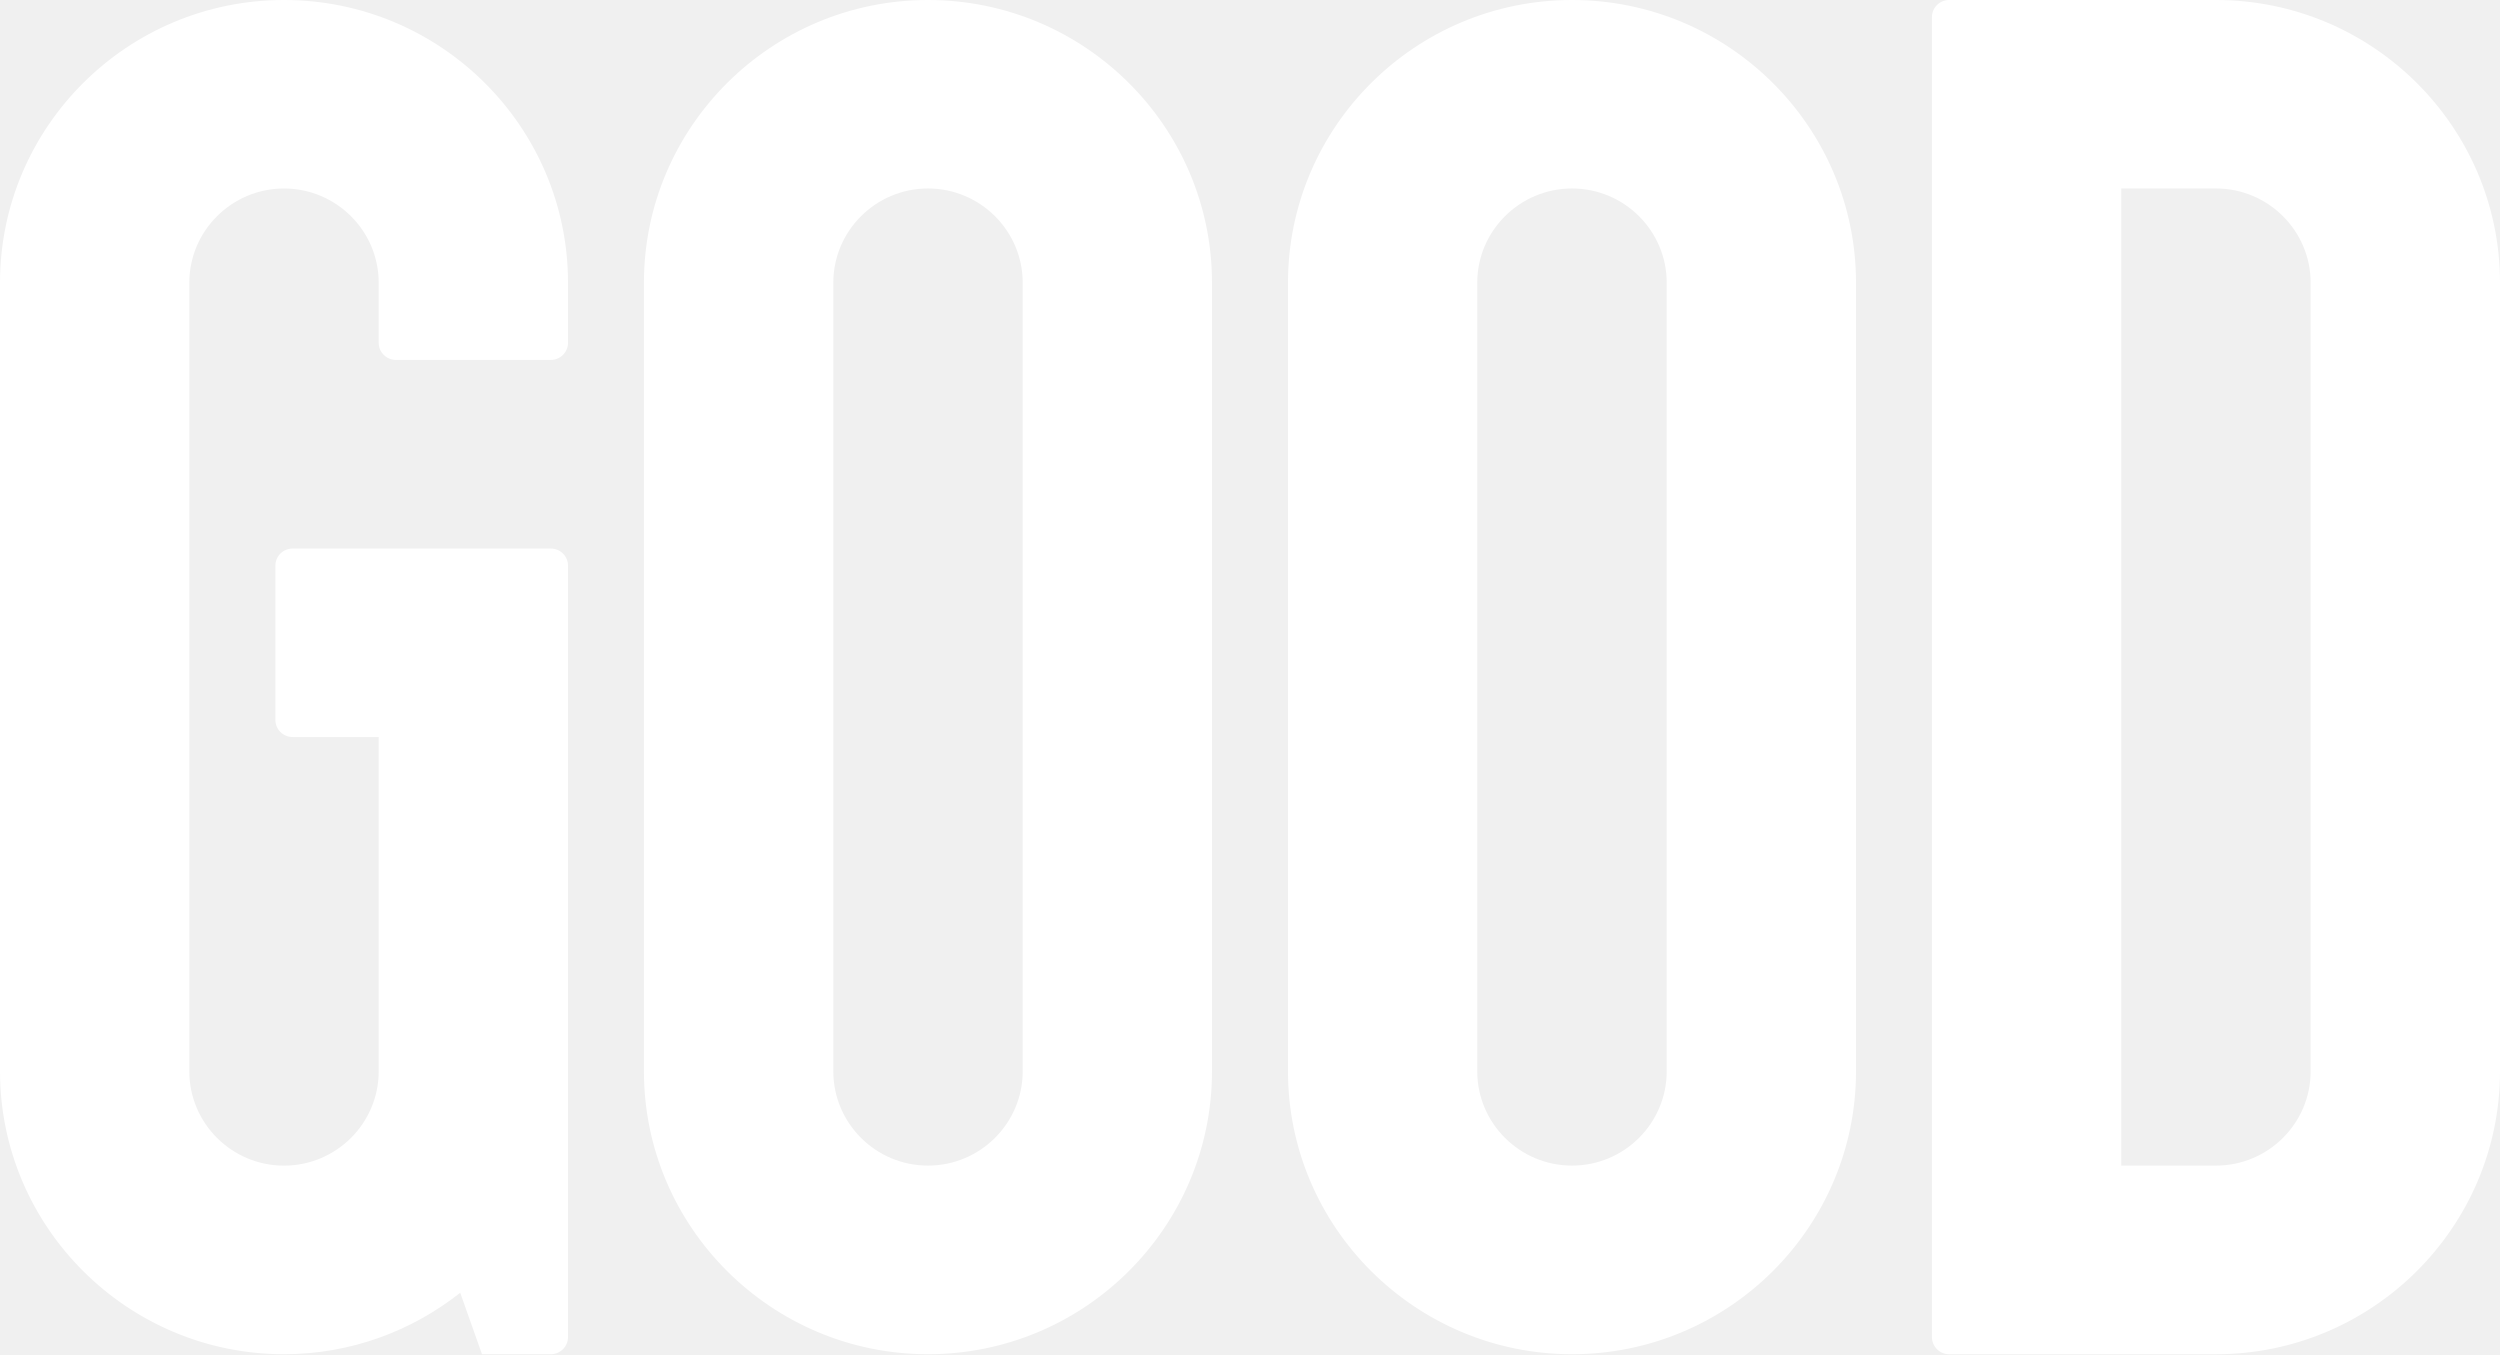
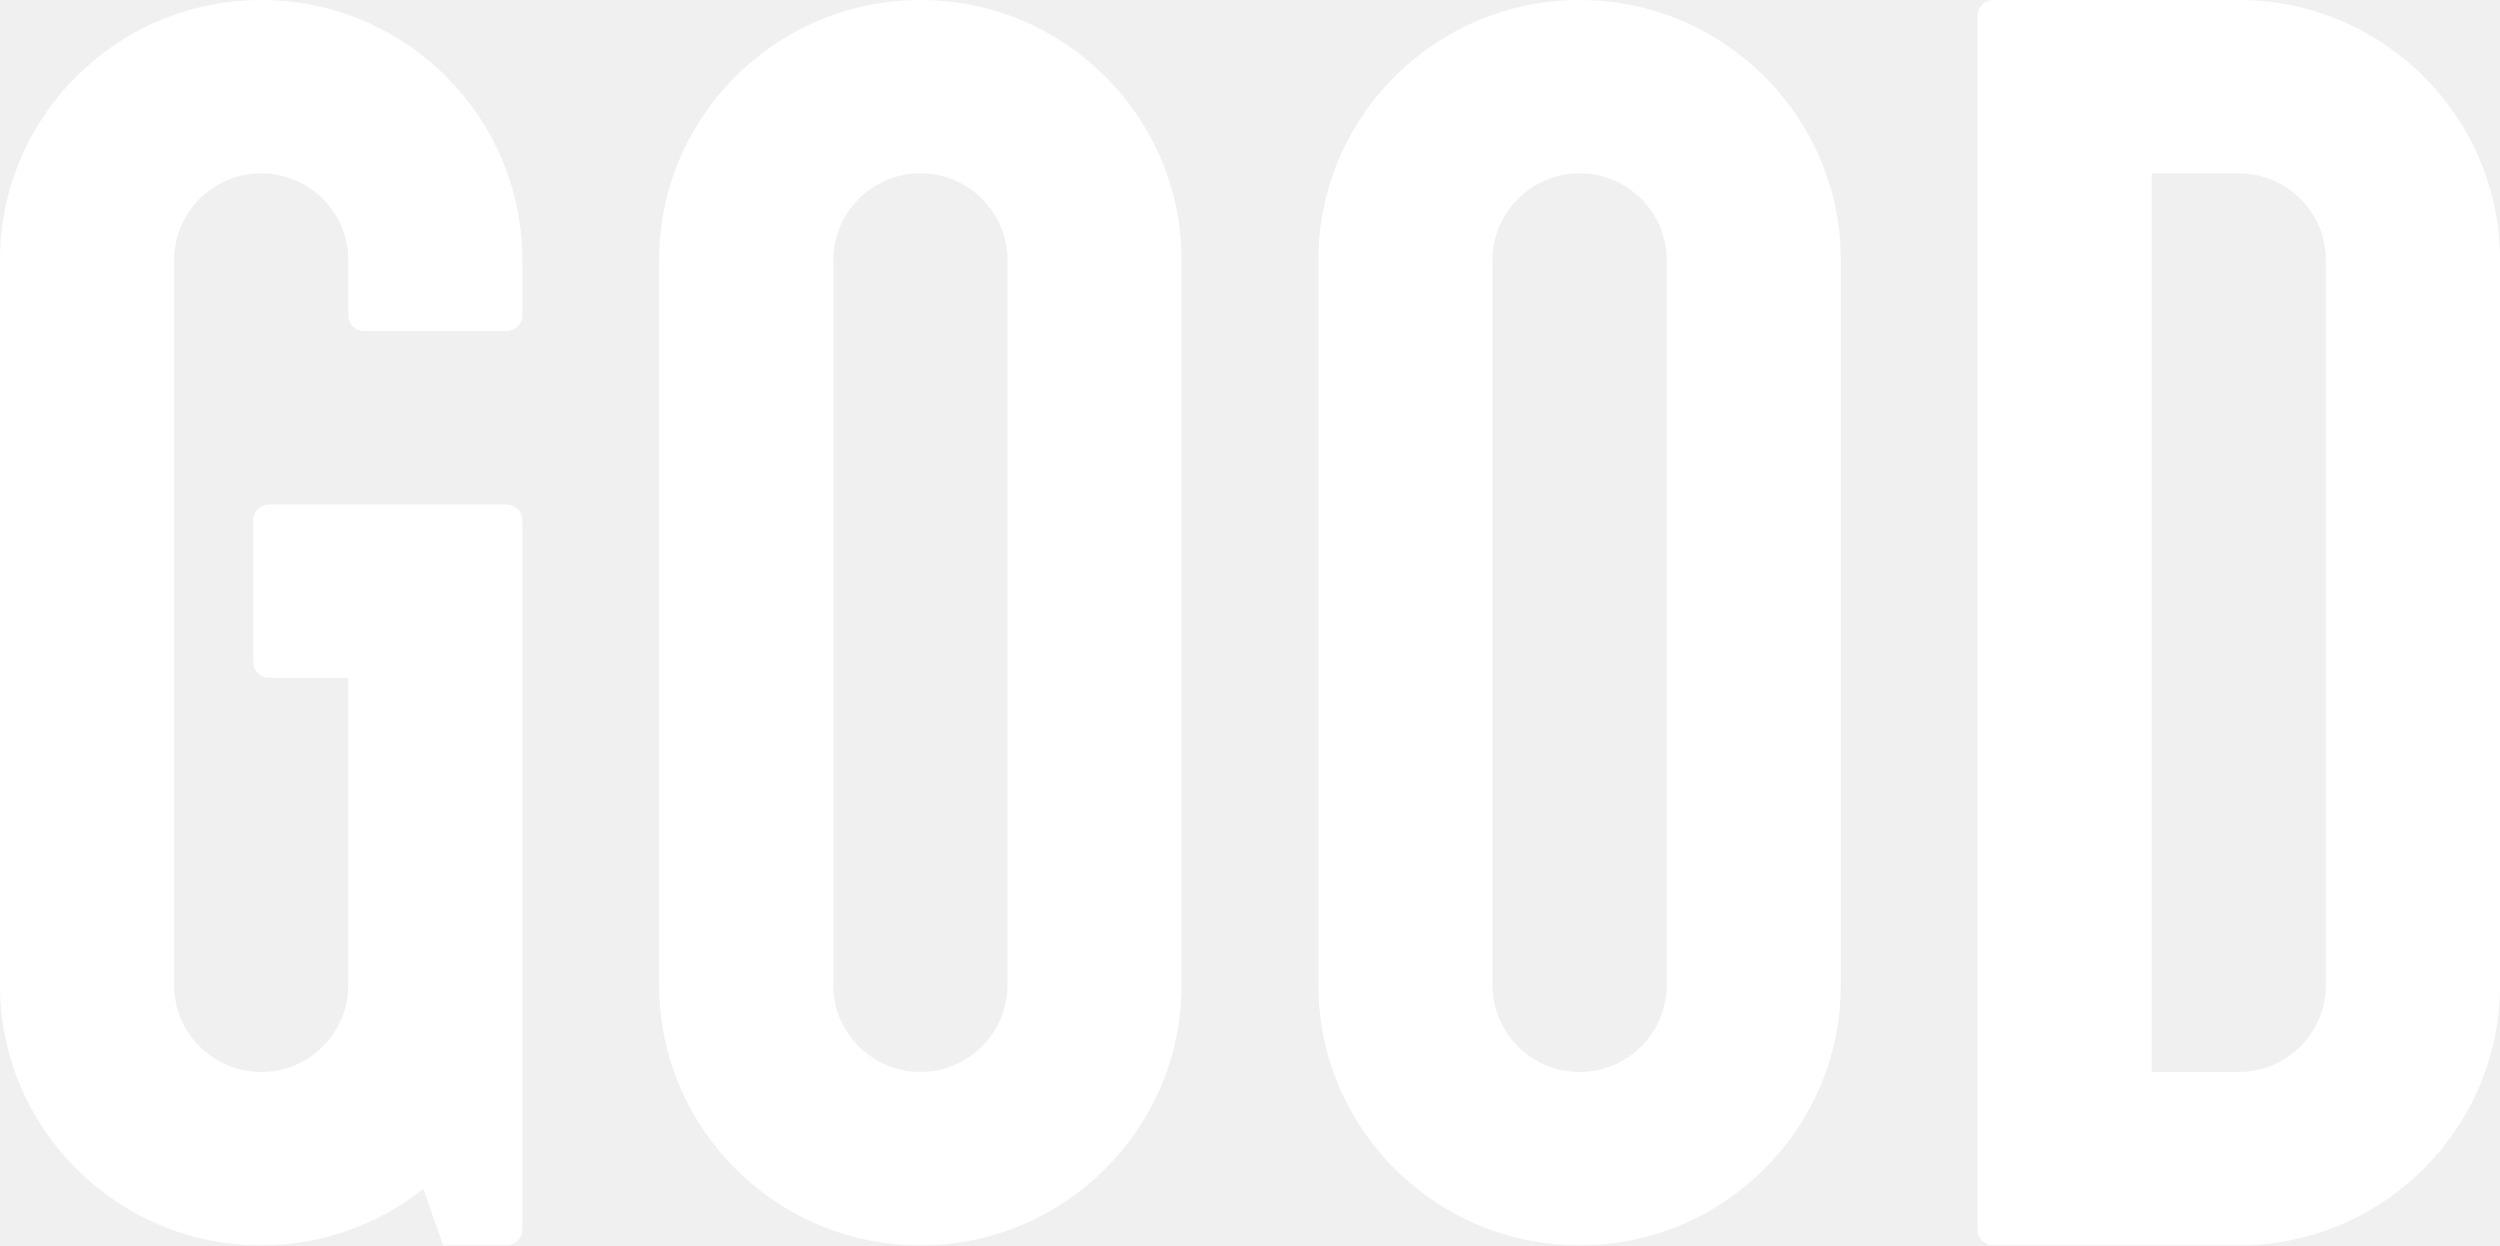
- <svg xmlns="http://www.w3.org/2000/svg" width="103px" height="55.795px" viewBox="0 0 103 55.795">
-   <path fill="white" d="M95.198,44.138c0,2.142-1.748,3.885-3.901,3.885h-3.901V7.765h3.901c2.153,0,3.901,1.743,3.901,3.883V44.138z M91.297,0  H80.305c-0.392,0-0.709,0.313-0.709,0.705v54.38c0,0.394,0.317,0.71,0.709,0.71h10.992C97.75,55.794,103,50.56,103,44.138v-32.49  C103,5.225,97.75,0,91.297,0z M68.668,44.138c0,2.142-1.75,3.885-3.901,3.885s-3.904-1.743-3.904-3.885v-32.49  c0-2.139,1.753-3.883,3.904-3.883s3.901,1.743,3.901,3.883V44.138z M64.767,0c-6.453,0-11.702,5.225-11.702,11.648v32.49  c0,6.421,5.248,11.656,11.702,11.656c6.453,0,11.701-5.234,11.701-11.656v-32.49C76.467,5.225,71.22,0,64.767,0z M11.701,0  C5.25,0,0,5.225,0,11.648v32.49c0,6.421,5.25,11.656,11.701,11.656c2.745,0,5.262-0.955,7.26-2.532l0.897,2.532h2.835  c0.392,0,0.709-0.316,0.709-0.71V23.305c0-0.391-0.317-0.705-0.709-0.705H12.058c-0.394,0-0.712,0.313-0.712,0.705v6.354  c0,0.394,0.318,0.707,0.712,0.707h3.544v13.773c0,2.142-1.75,3.885-3.901,3.885S7.8,46.281,7.8,44.139v-32.49  c0-2.139,1.75-3.883,3.901-3.883s3.901,1.743,3.901,3.883v2.475c0,0.387,0.318,0.705,0.712,0.705h6.379  c0.392,0,0.709-0.318,0.709-0.705v-2.475C23.402,5.225,18.155,0,11.701,0z M42.135,44.138c0,2.142-1.752,3.885-3.901,3.885  c-2.151,0-3.901-1.743-3.901-3.885v-32.49c0-2.139,1.75-3.883,3.901-3.883c2.149,0,3.901,1.743,3.901,3.883V44.138z M38.234,0  C31.781,0,26.53,5.225,26.53,11.648v32.49c0,6.421,5.25,11.656,11.703,11.656s11.701-5.234,11.701-11.656v-32.49  C49.935,5.225,44.687,0,38.234,0z" />
+ <svg xmlns="http://www.w3.org/2000/svg" version="1.1" id="Layer_1" x="0px" y="0px" width="112px" height="55.795px" viewBox="0 0 112 55.795" enable-background="new 0 0 112 55.795" xml:space="preserve">
+   <path fill="#FFFFFF" d="M104.198,44.138c0,2.142-1.748,3.885-3.901,3.885h-3.901V7.765h3.901c2.153,0,3.901,1.743,3.901,3.883  V44.138z M100.297,0H89.305c-0.392,0-0.709,0.313-0.709,0.705v54.38c0,0.394,0.317,0.71,0.709,0.71h10.992  C106.75,55.794,112,50.56,112,44.138v-32.49C112,5.225,106.75,0,100.297,0z M74.668,44.138c0,2.142-1.75,3.885-3.901,3.885  s-3.904-1.743-3.904-3.885v-32.49c0-2.139,1.753-3.883,3.904-3.883s3.901,1.743,3.901,3.883V44.138z M70.767,0  c-6.453,0-11.702,5.225-11.702,11.648v32.49c0,6.421,5.248,11.656,11.702,11.656c6.453,0,11.701-5.234,11.701-11.656v-32.49  C82.467,5.225,77.22,0,70.767,0z M11.701,0C5.25,0,0,5.225,0,11.648v32.49c0,6.421,5.25,11.656,11.701,11.656  c2.745,0,5.262-0.955,7.26-2.532l0.897,2.532h2.835c0.392,0,0.709-0.316,0.709-0.71V23.305c0-0.391-0.317-0.705-0.709-0.705H12.058  c-0.394,0-0.712,0.313-0.712,0.705v6.354c0,0.394,0.318,0.707,0.712,0.707h3.544v13.773c0,2.142-1.75,3.885-3.901,3.885  S7.8,46.281,7.8,44.139v-32.49c0-2.139,1.75-3.883,3.901-3.883s3.901,1.743,3.901,3.883v2.475c0,0.387,0.318,0.705,0.712,0.705  h6.379c0.392,0,0.709-0.318,0.709-0.705v-2.475C23.402,5.225,18.155,0,11.701,0z M45.135,44.138c0,2.142-1.752,3.885-3.901,3.885  c-2.151,0-3.901-1.743-3.901-3.885v-32.49c0-2.139,1.75-3.883,3.901-3.883c2.149,0,3.901,1.743,3.901,3.883V44.138z M41.234,0  C34.781,0,29.53,5.225,29.53,11.648v32.49c0,6.421,5.25,11.656,11.703,11.656s11.701-5.234,11.701-11.656v-32.49  C52.935,5.225,47.687,0,41.234,0z" />
</svg>
